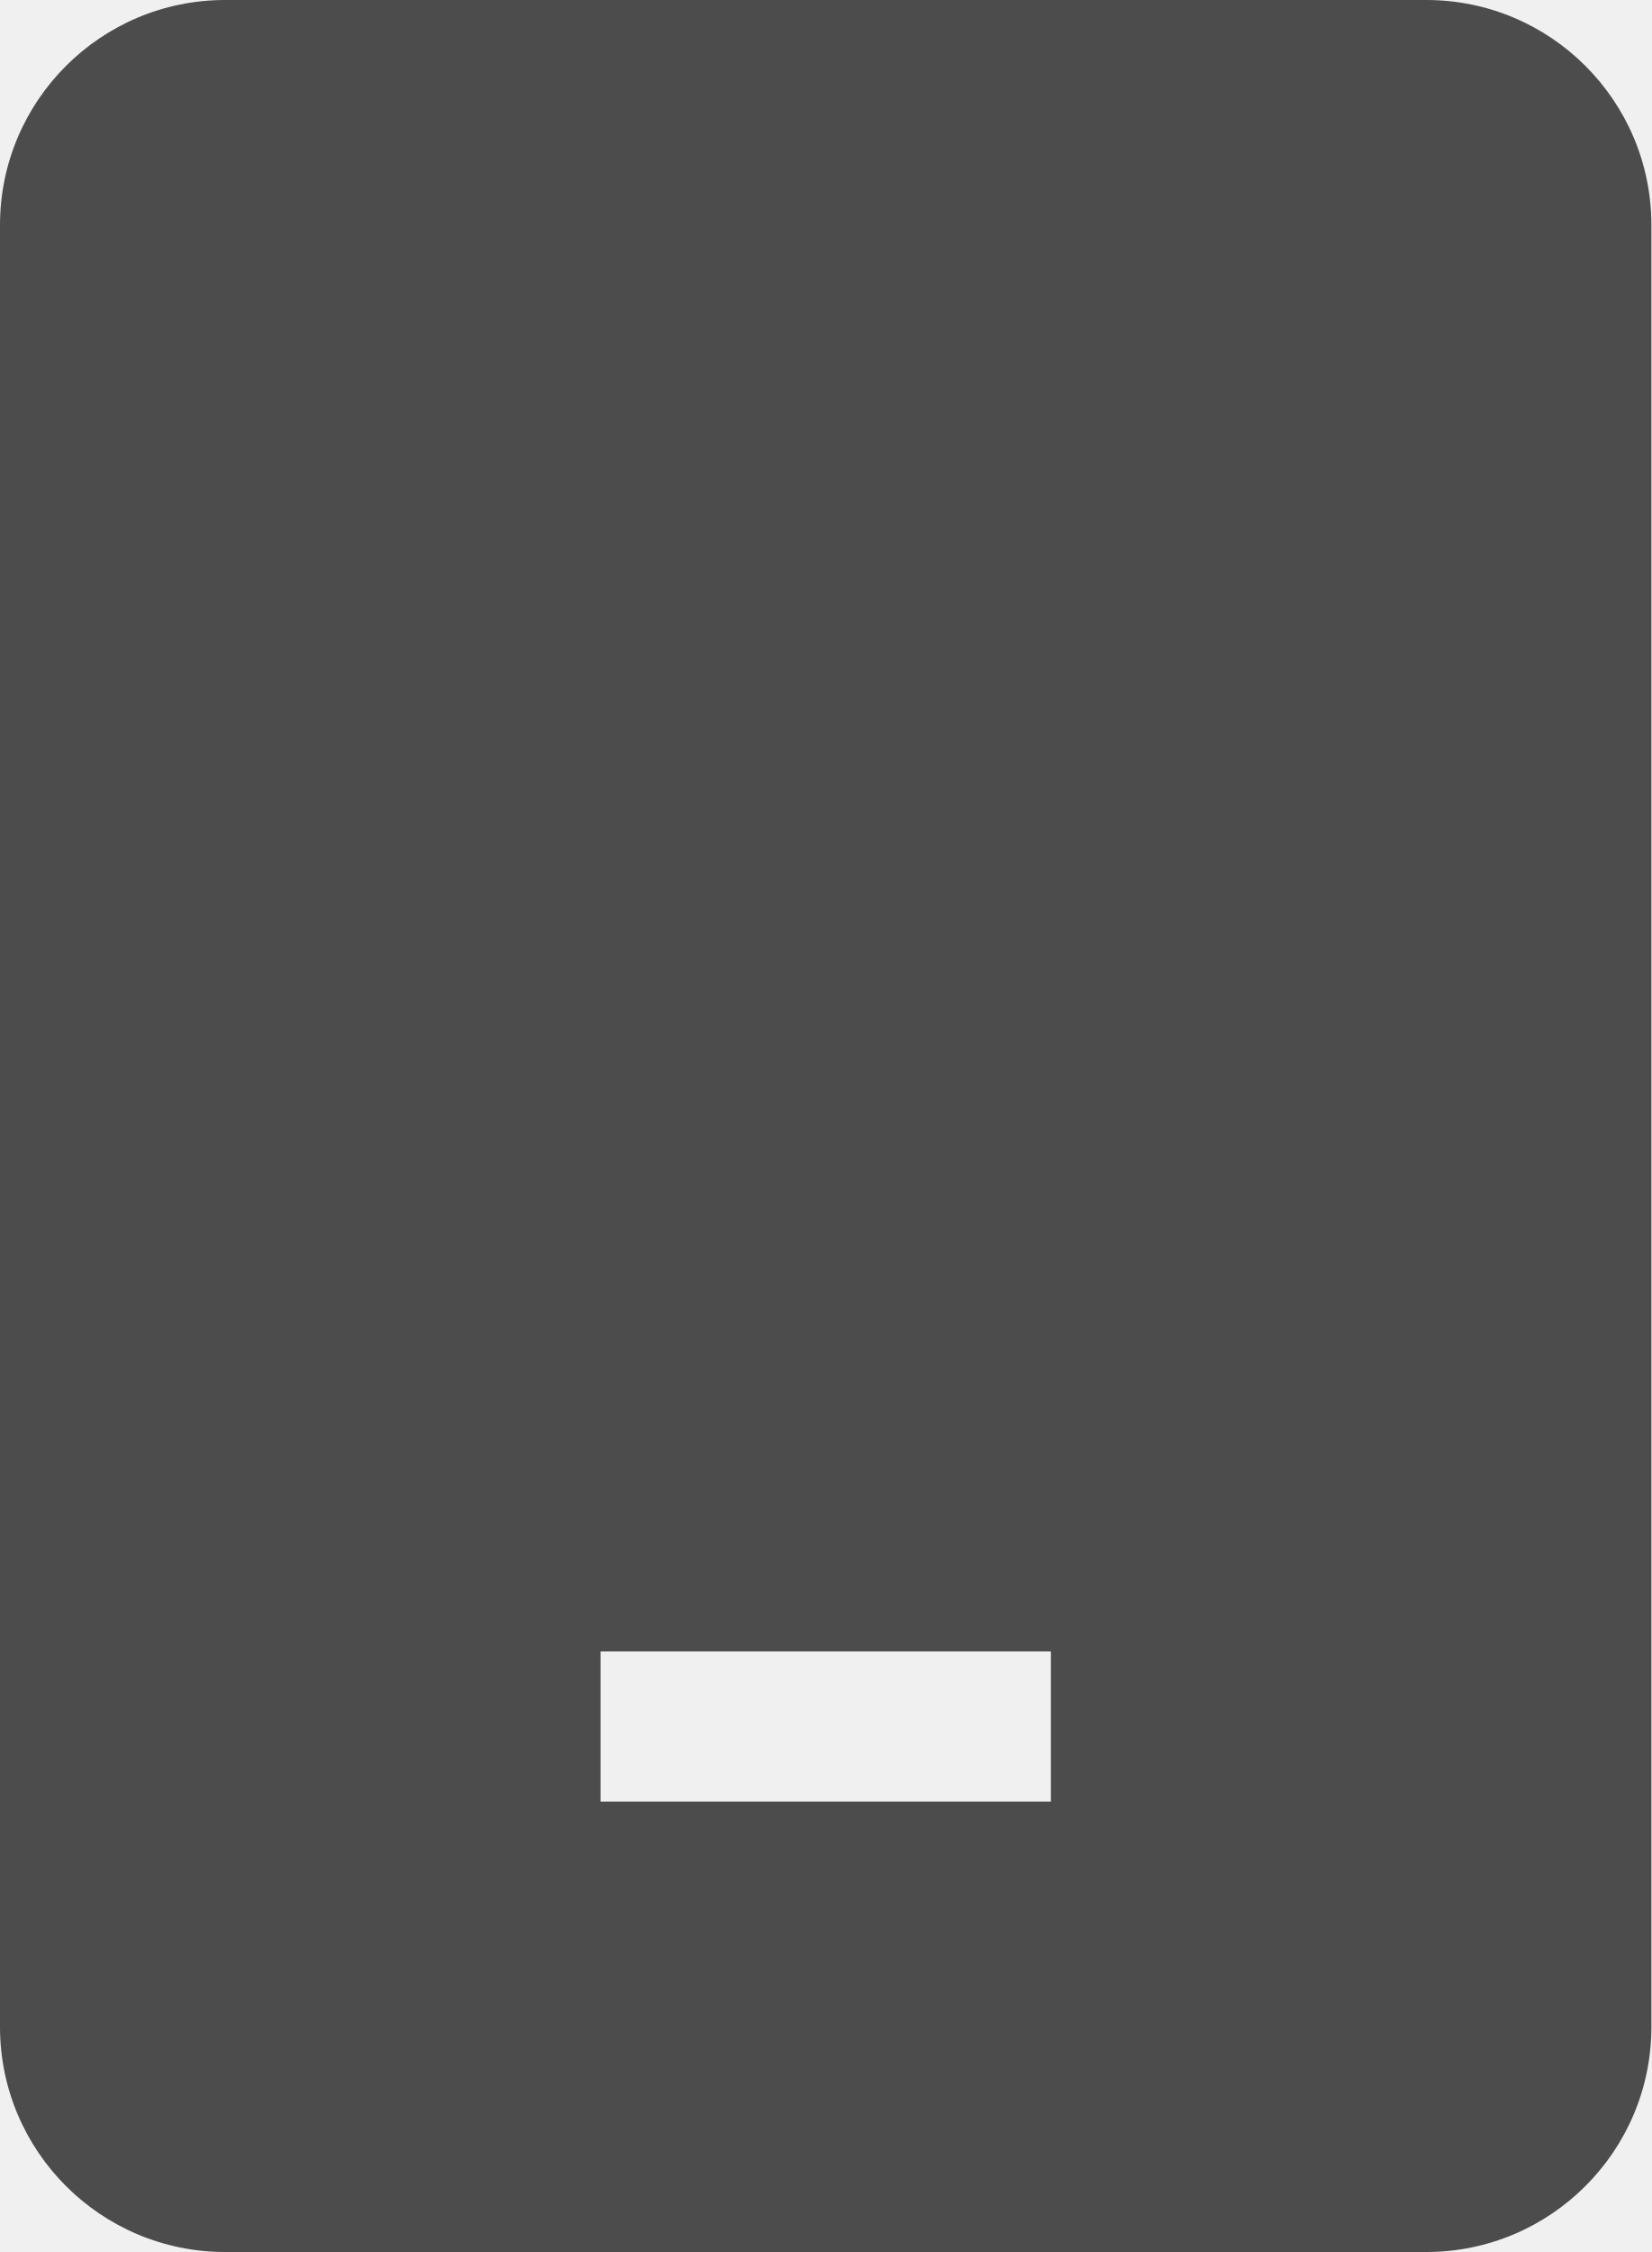
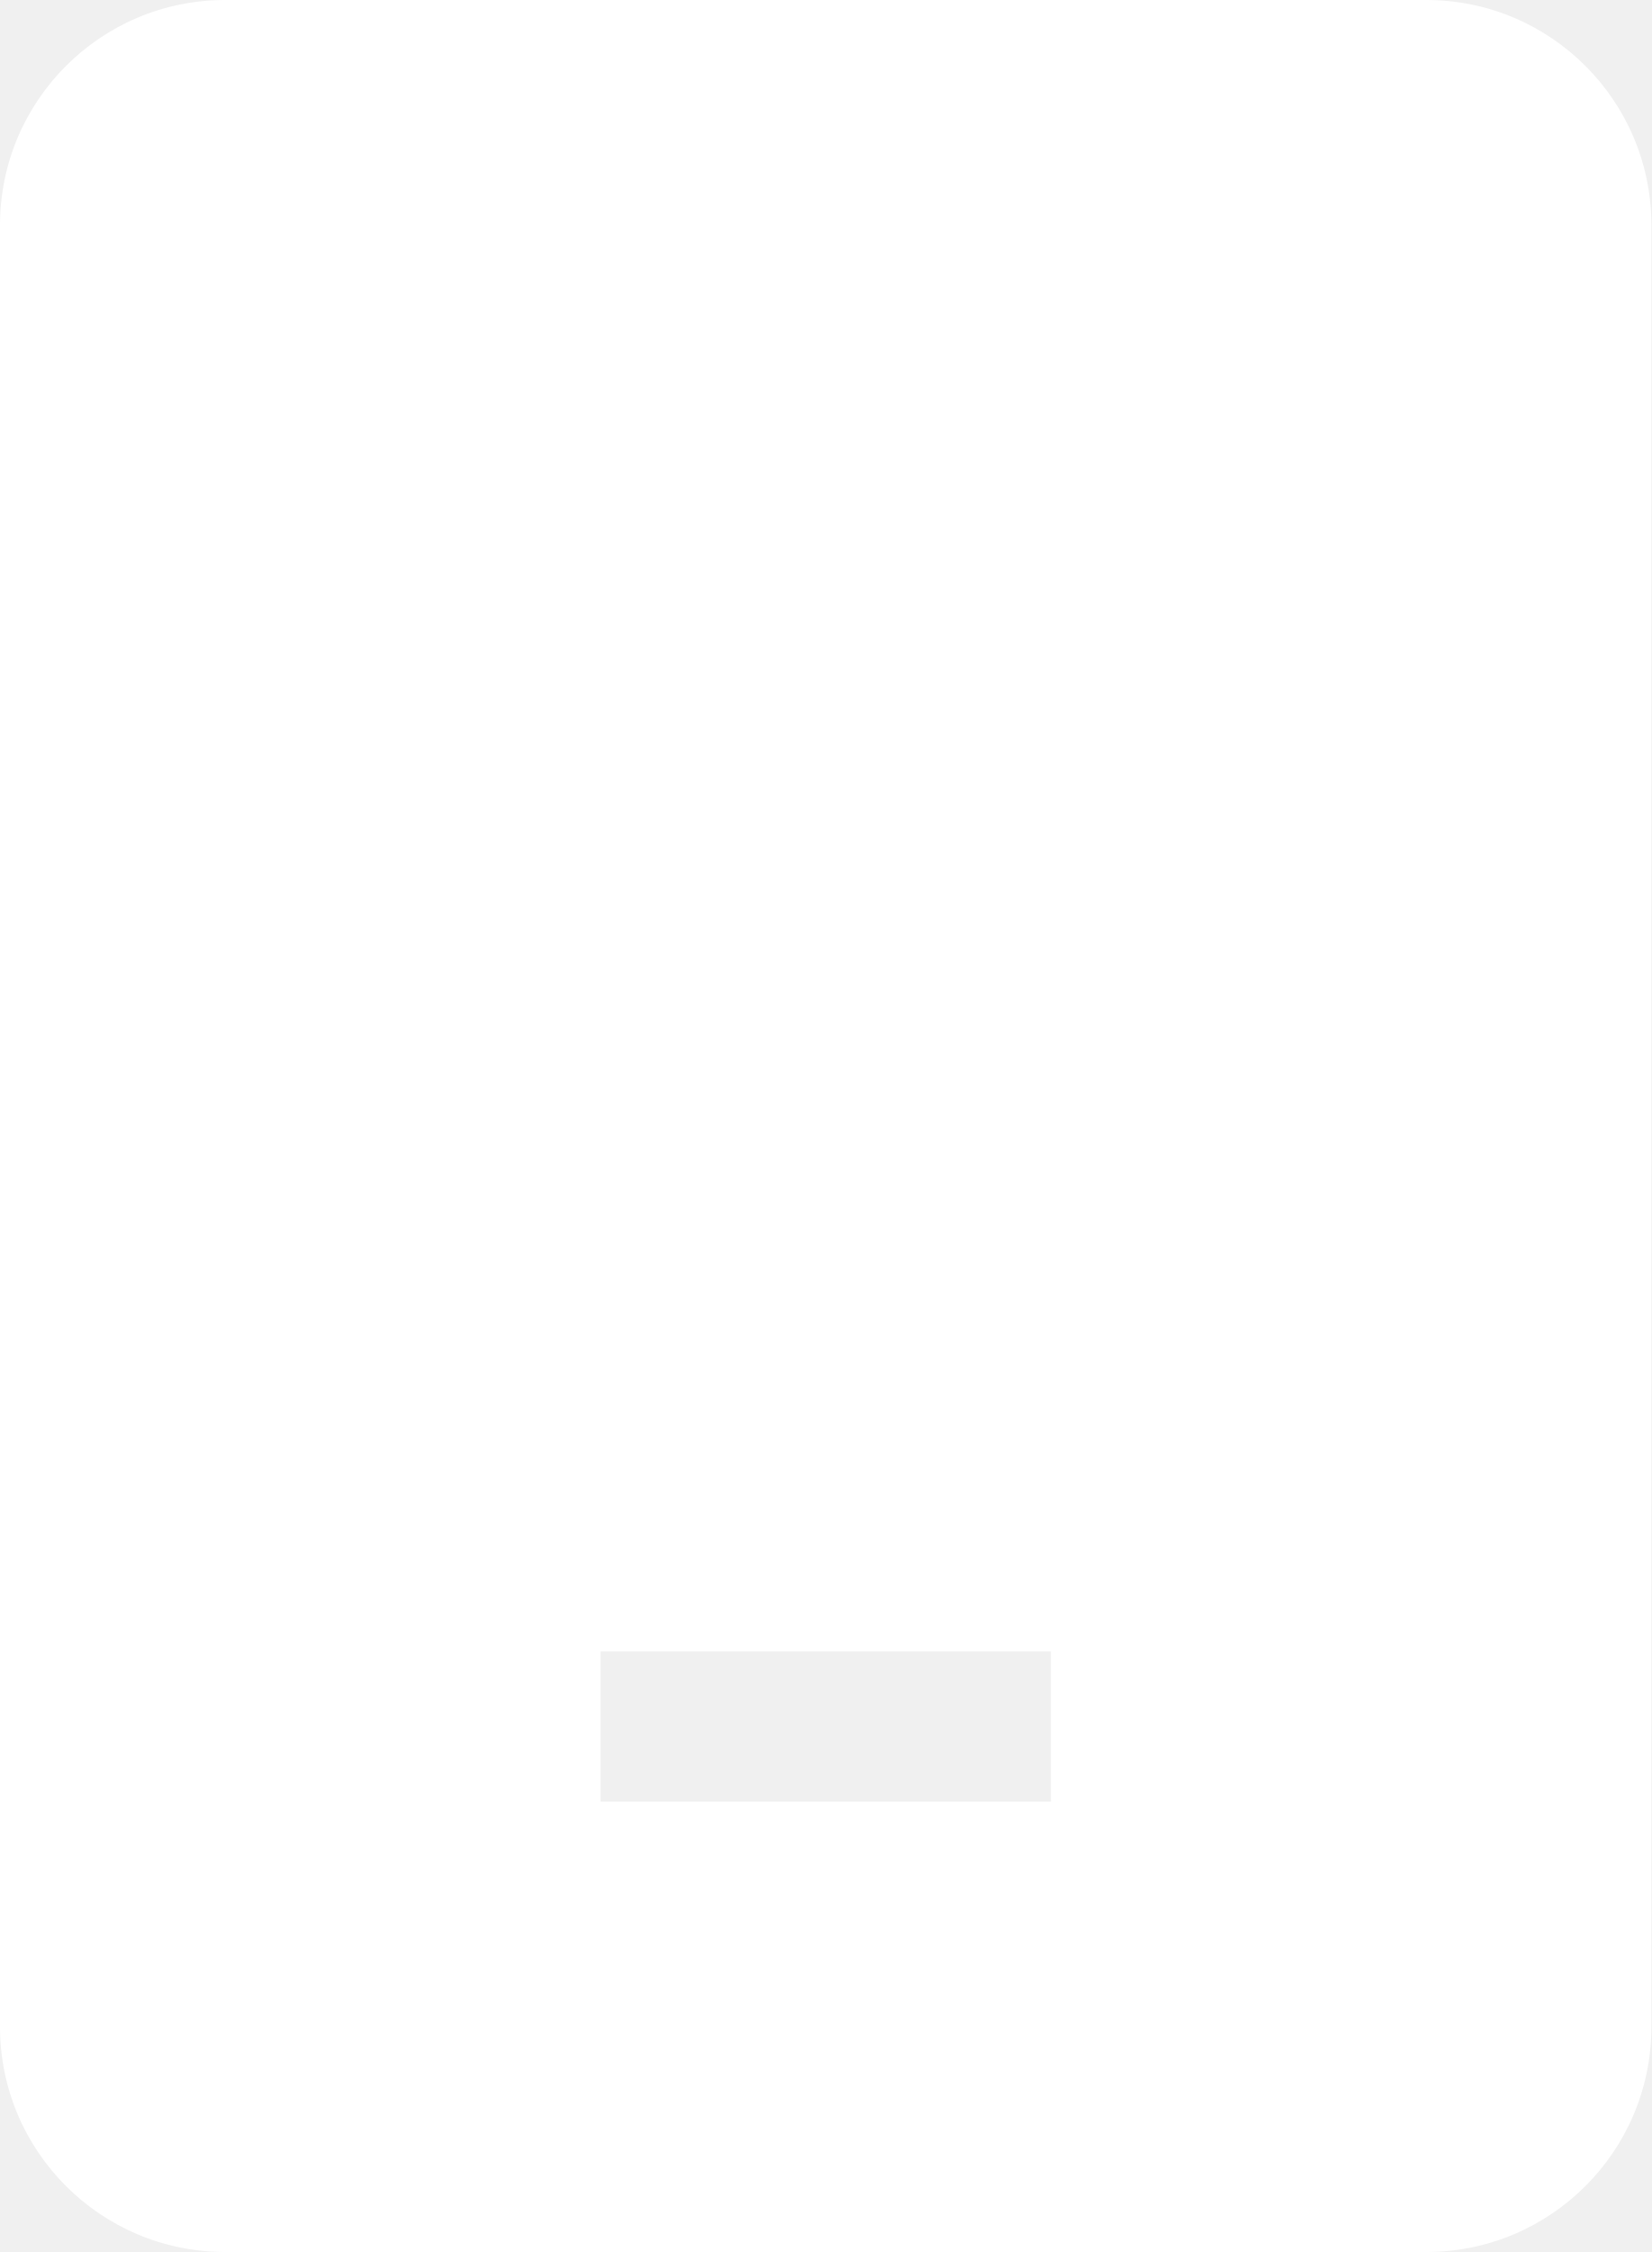
<svg xmlns="http://www.w3.org/2000/svg" width="22" height="30" viewBox="0 0 22 30" fill="none">
-   <path fill-rule="evenodd" clip-rule="evenodd" d="M0 3C0 1.343 1.343 0 3 0H19C20.657 0 22 1.343 22 3V27C22 28.657 20.657 30 19 30H3C1.343 30 0 28.657 0 27V3ZM8 24H14V22H8V24Z" fill="rgba(8, 7, 7, 0.700)" />
+   <path fill-rule="evenodd" clip-rule="evenodd" d="M0 3C0 1.343 1.343 0 3 0H19C20.657 0 22 1.343 22 3V27C22 28.657 20.657 30 19 30H3C1.343 30 0 28.657 0 27V3ZM8 24H14V22H8V24Z" fill="#fff" />
</svg>
